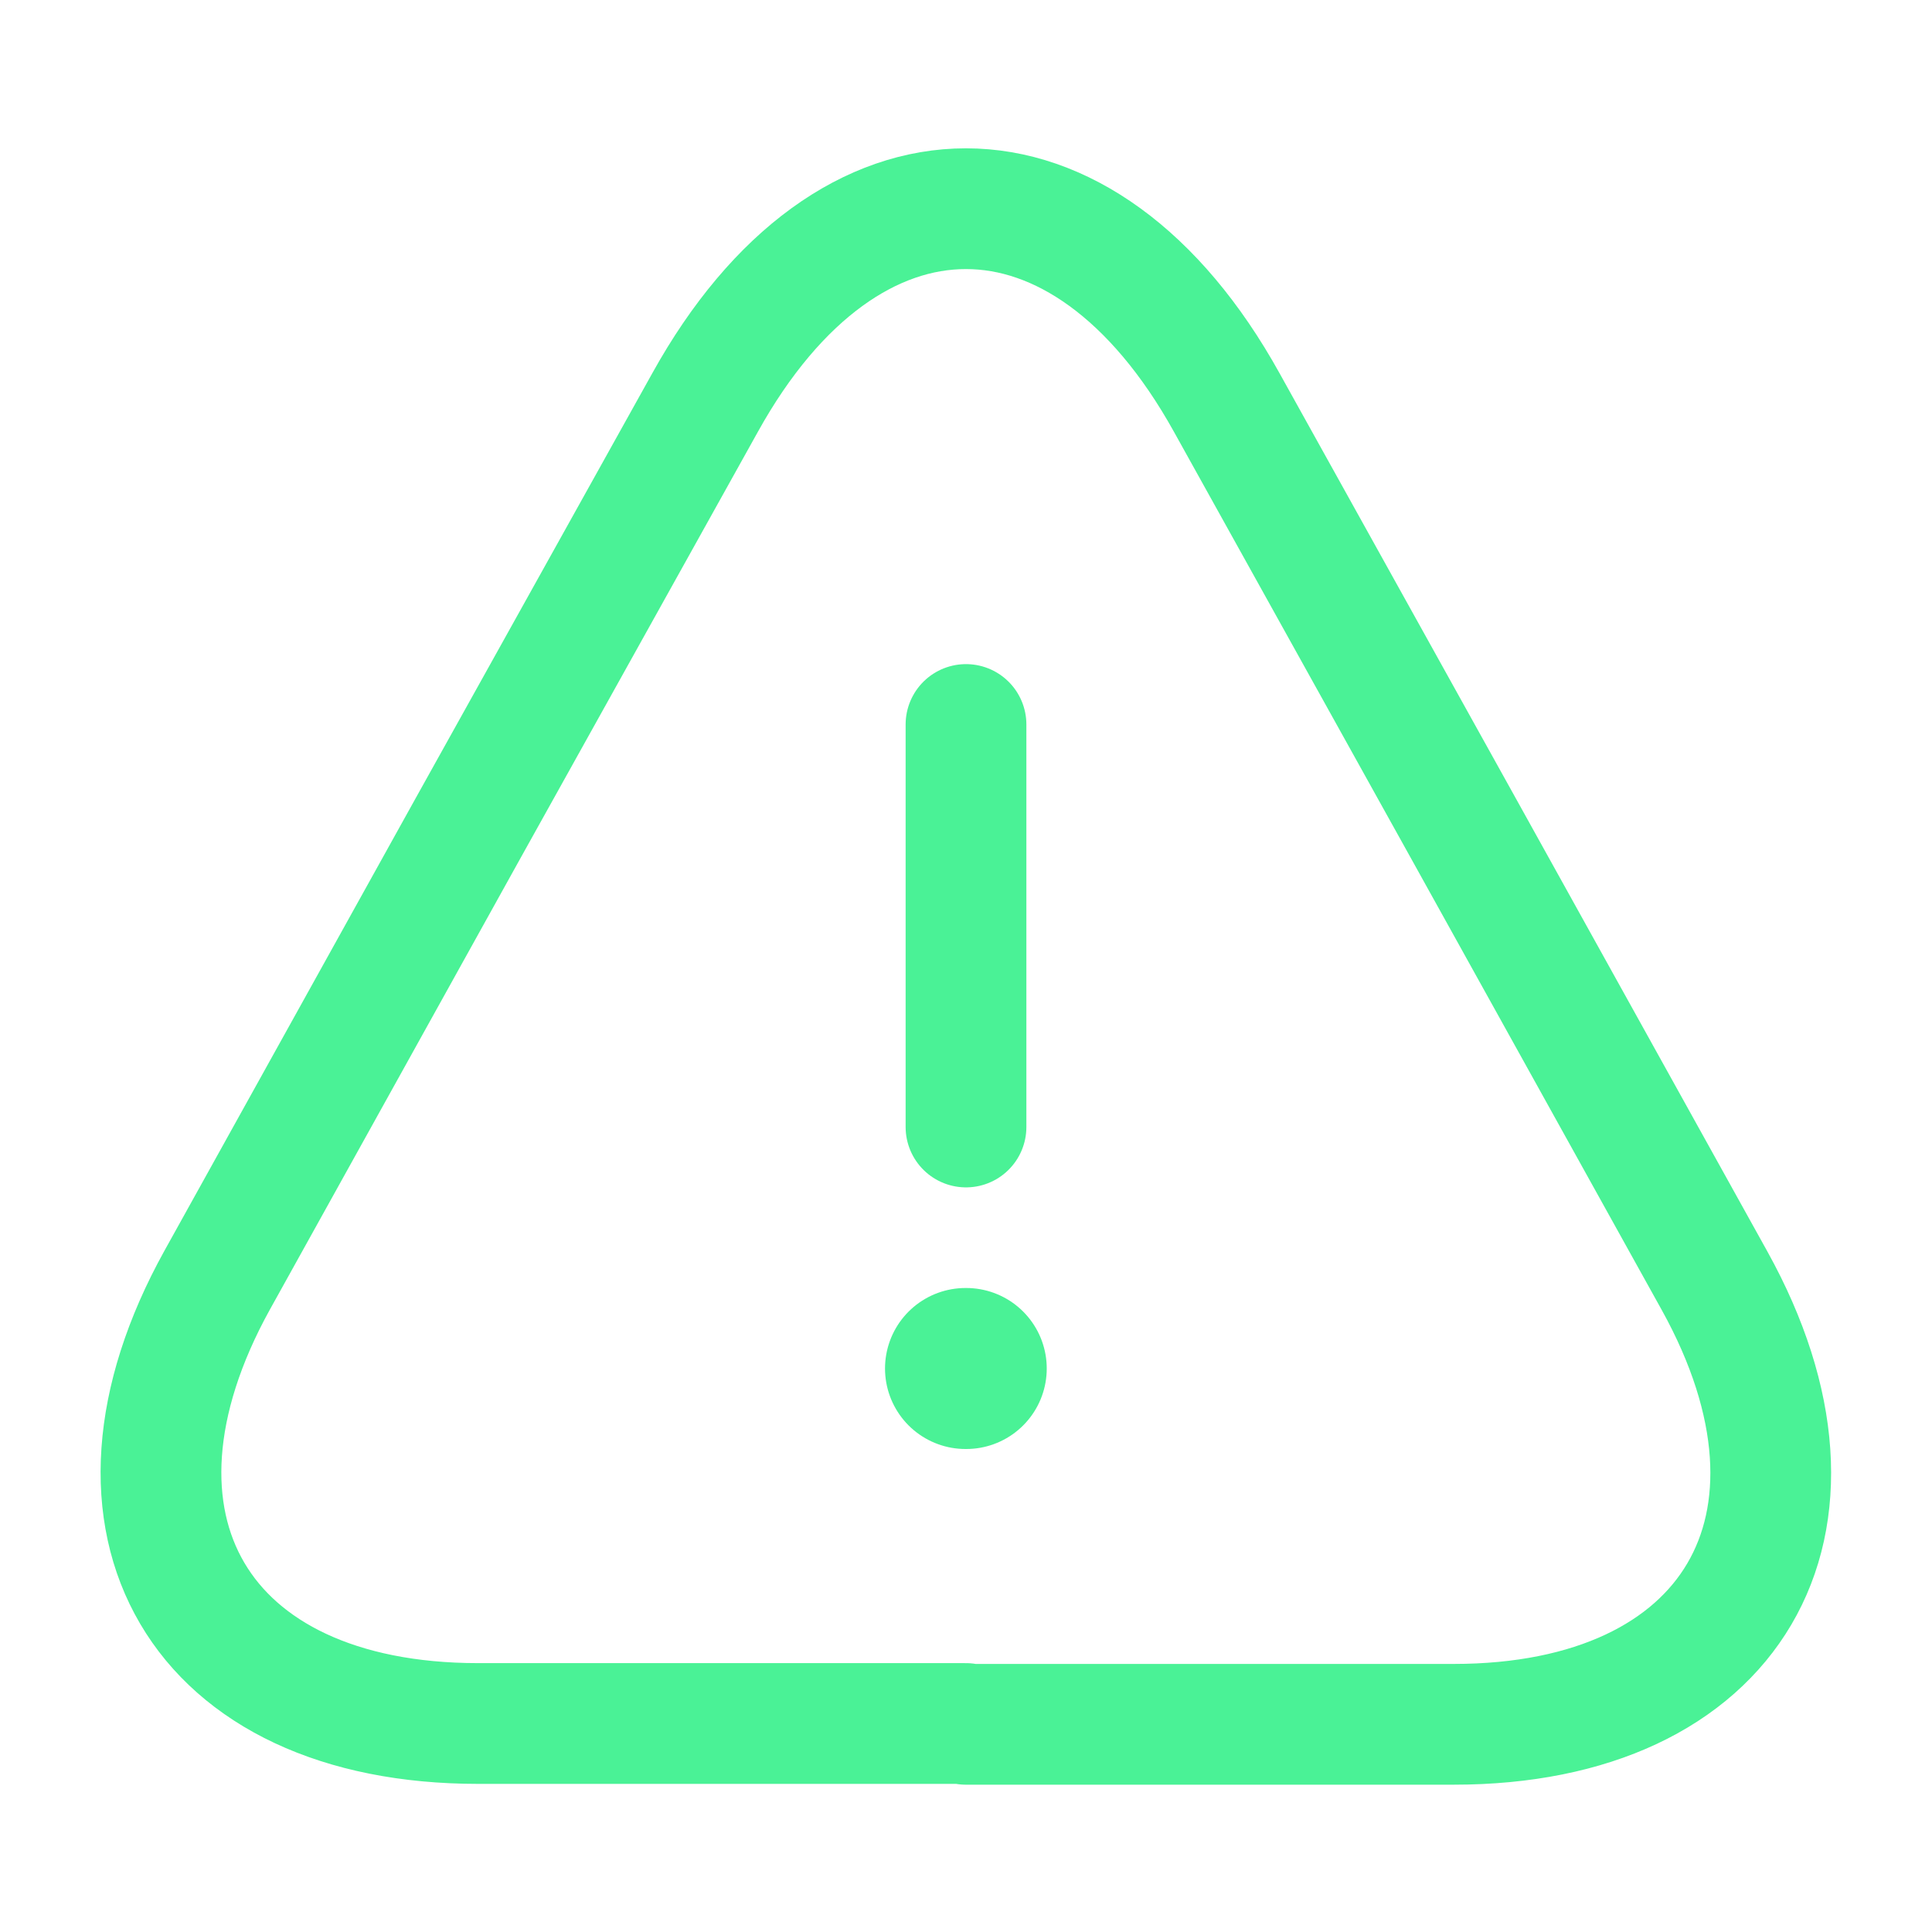
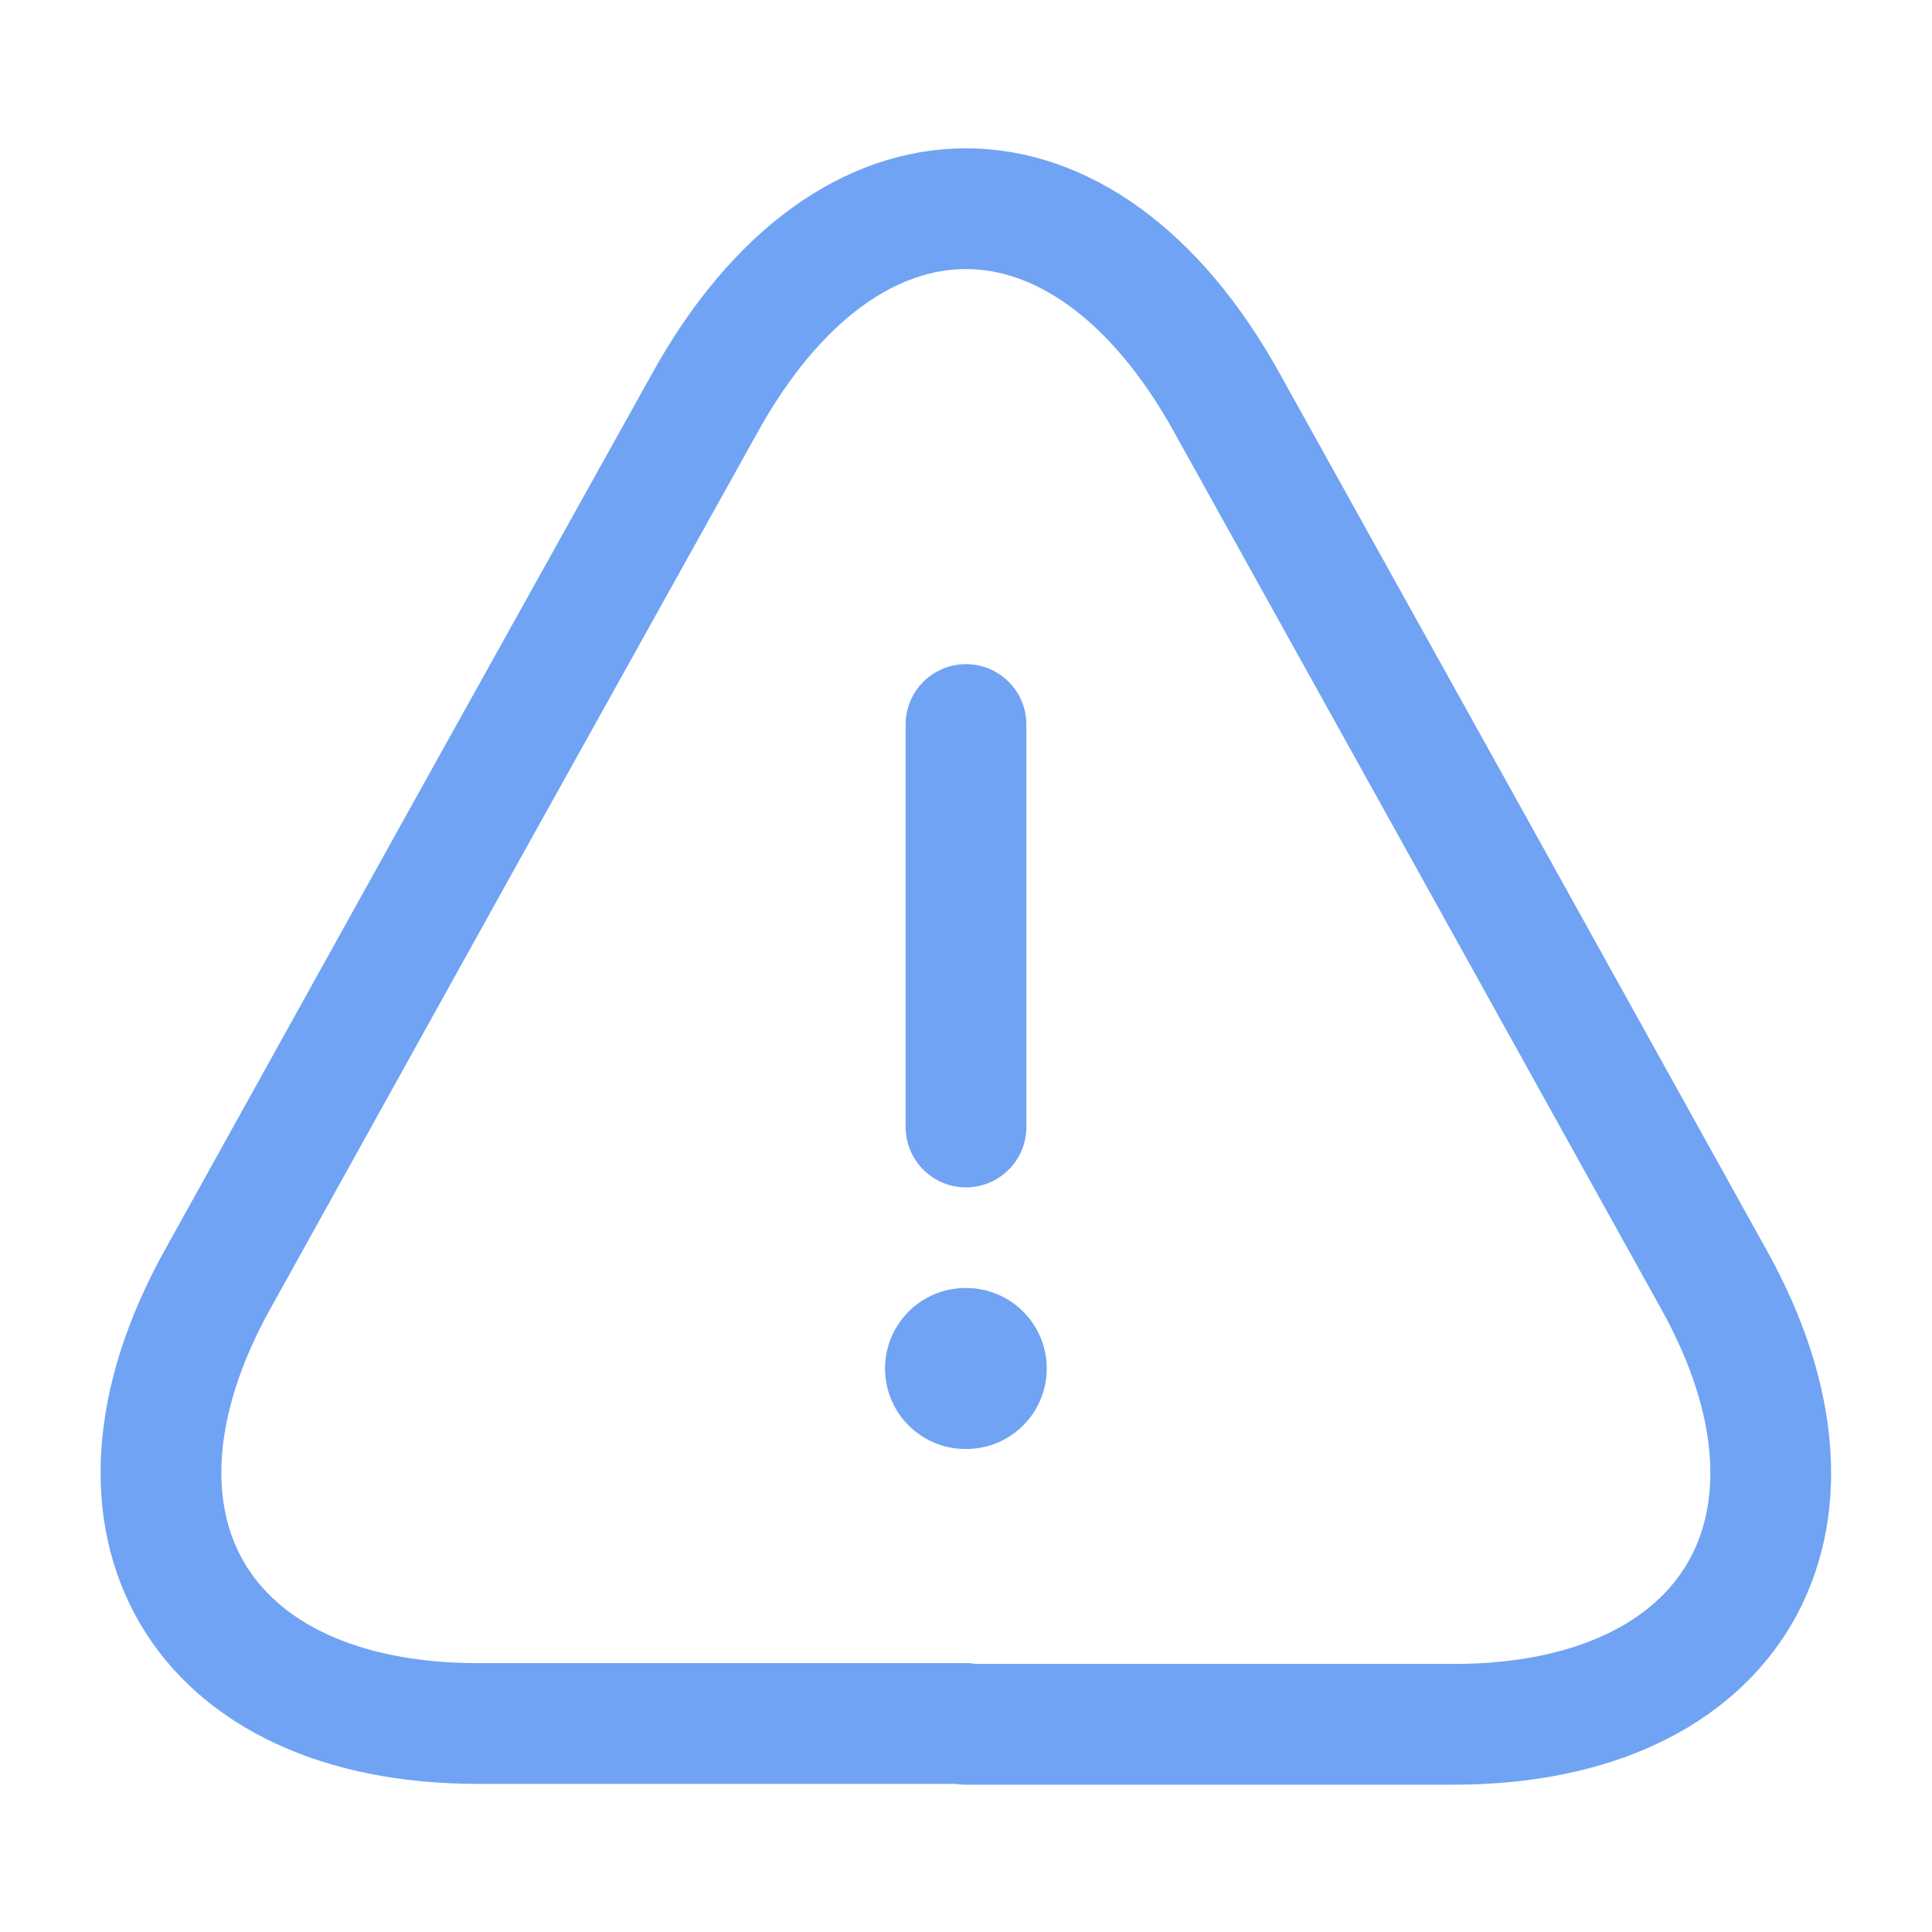
<svg xmlns="http://www.w3.org/2000/svg" width="24" height="24" viewBox="0 0 24 24" fill="none">
-   <path d="M12 9V14" stroke="#4AF296" stroke-width="1.5" stroke-linecap="round" stroke-linejoin="round" />
-   <path d="M11.999 21.41H5.939C2.469 21.41 1.019 18.93 2.699 15.9L5.819 10.28L8.759 5C10.539 1.79 13.459 1.79 15.239 5L18.179 10.29L21.299 15.91C22.979 18.94 21.519 21.42 18.059 21.42H11.999V21.41Z" stroke="#4AF296" stroke-width="1.5" stroke-linecap="round" stroke-linejoin="round" />
-   <path d="M11.994 17H12.003" stroke="#4AF296" stroke-width="2" stroke-linecap="round" stroke-linejoin="round" />
+   <path d="M12 9V14" stroke="#70A3F3" stroke-width="1.5" stroke-linecap="round" stroke-linejoin="round" />
+   <path d="M11.999 21.41H5.939C2.469 21.41 1.019 18.93 2.699 15.9L5.819 10.28L8.759 5C10.539 1.79 13.459 1.79 15.239 5L18.179 10.29L21.299 15.91C22.979 18.94 21.519 21.42 18.059 21.42H11.999V21.41Z" stroke="#70A3F3" stroke-width="1.5" stroke-linecap="round" stroke-linejoin="round" />
+   <path d="M11.994 17H12.003" stroke="#70A3F3" stroke-width="2" stroke-linecap="round" stroke-linejoin="round" />
</svg>
